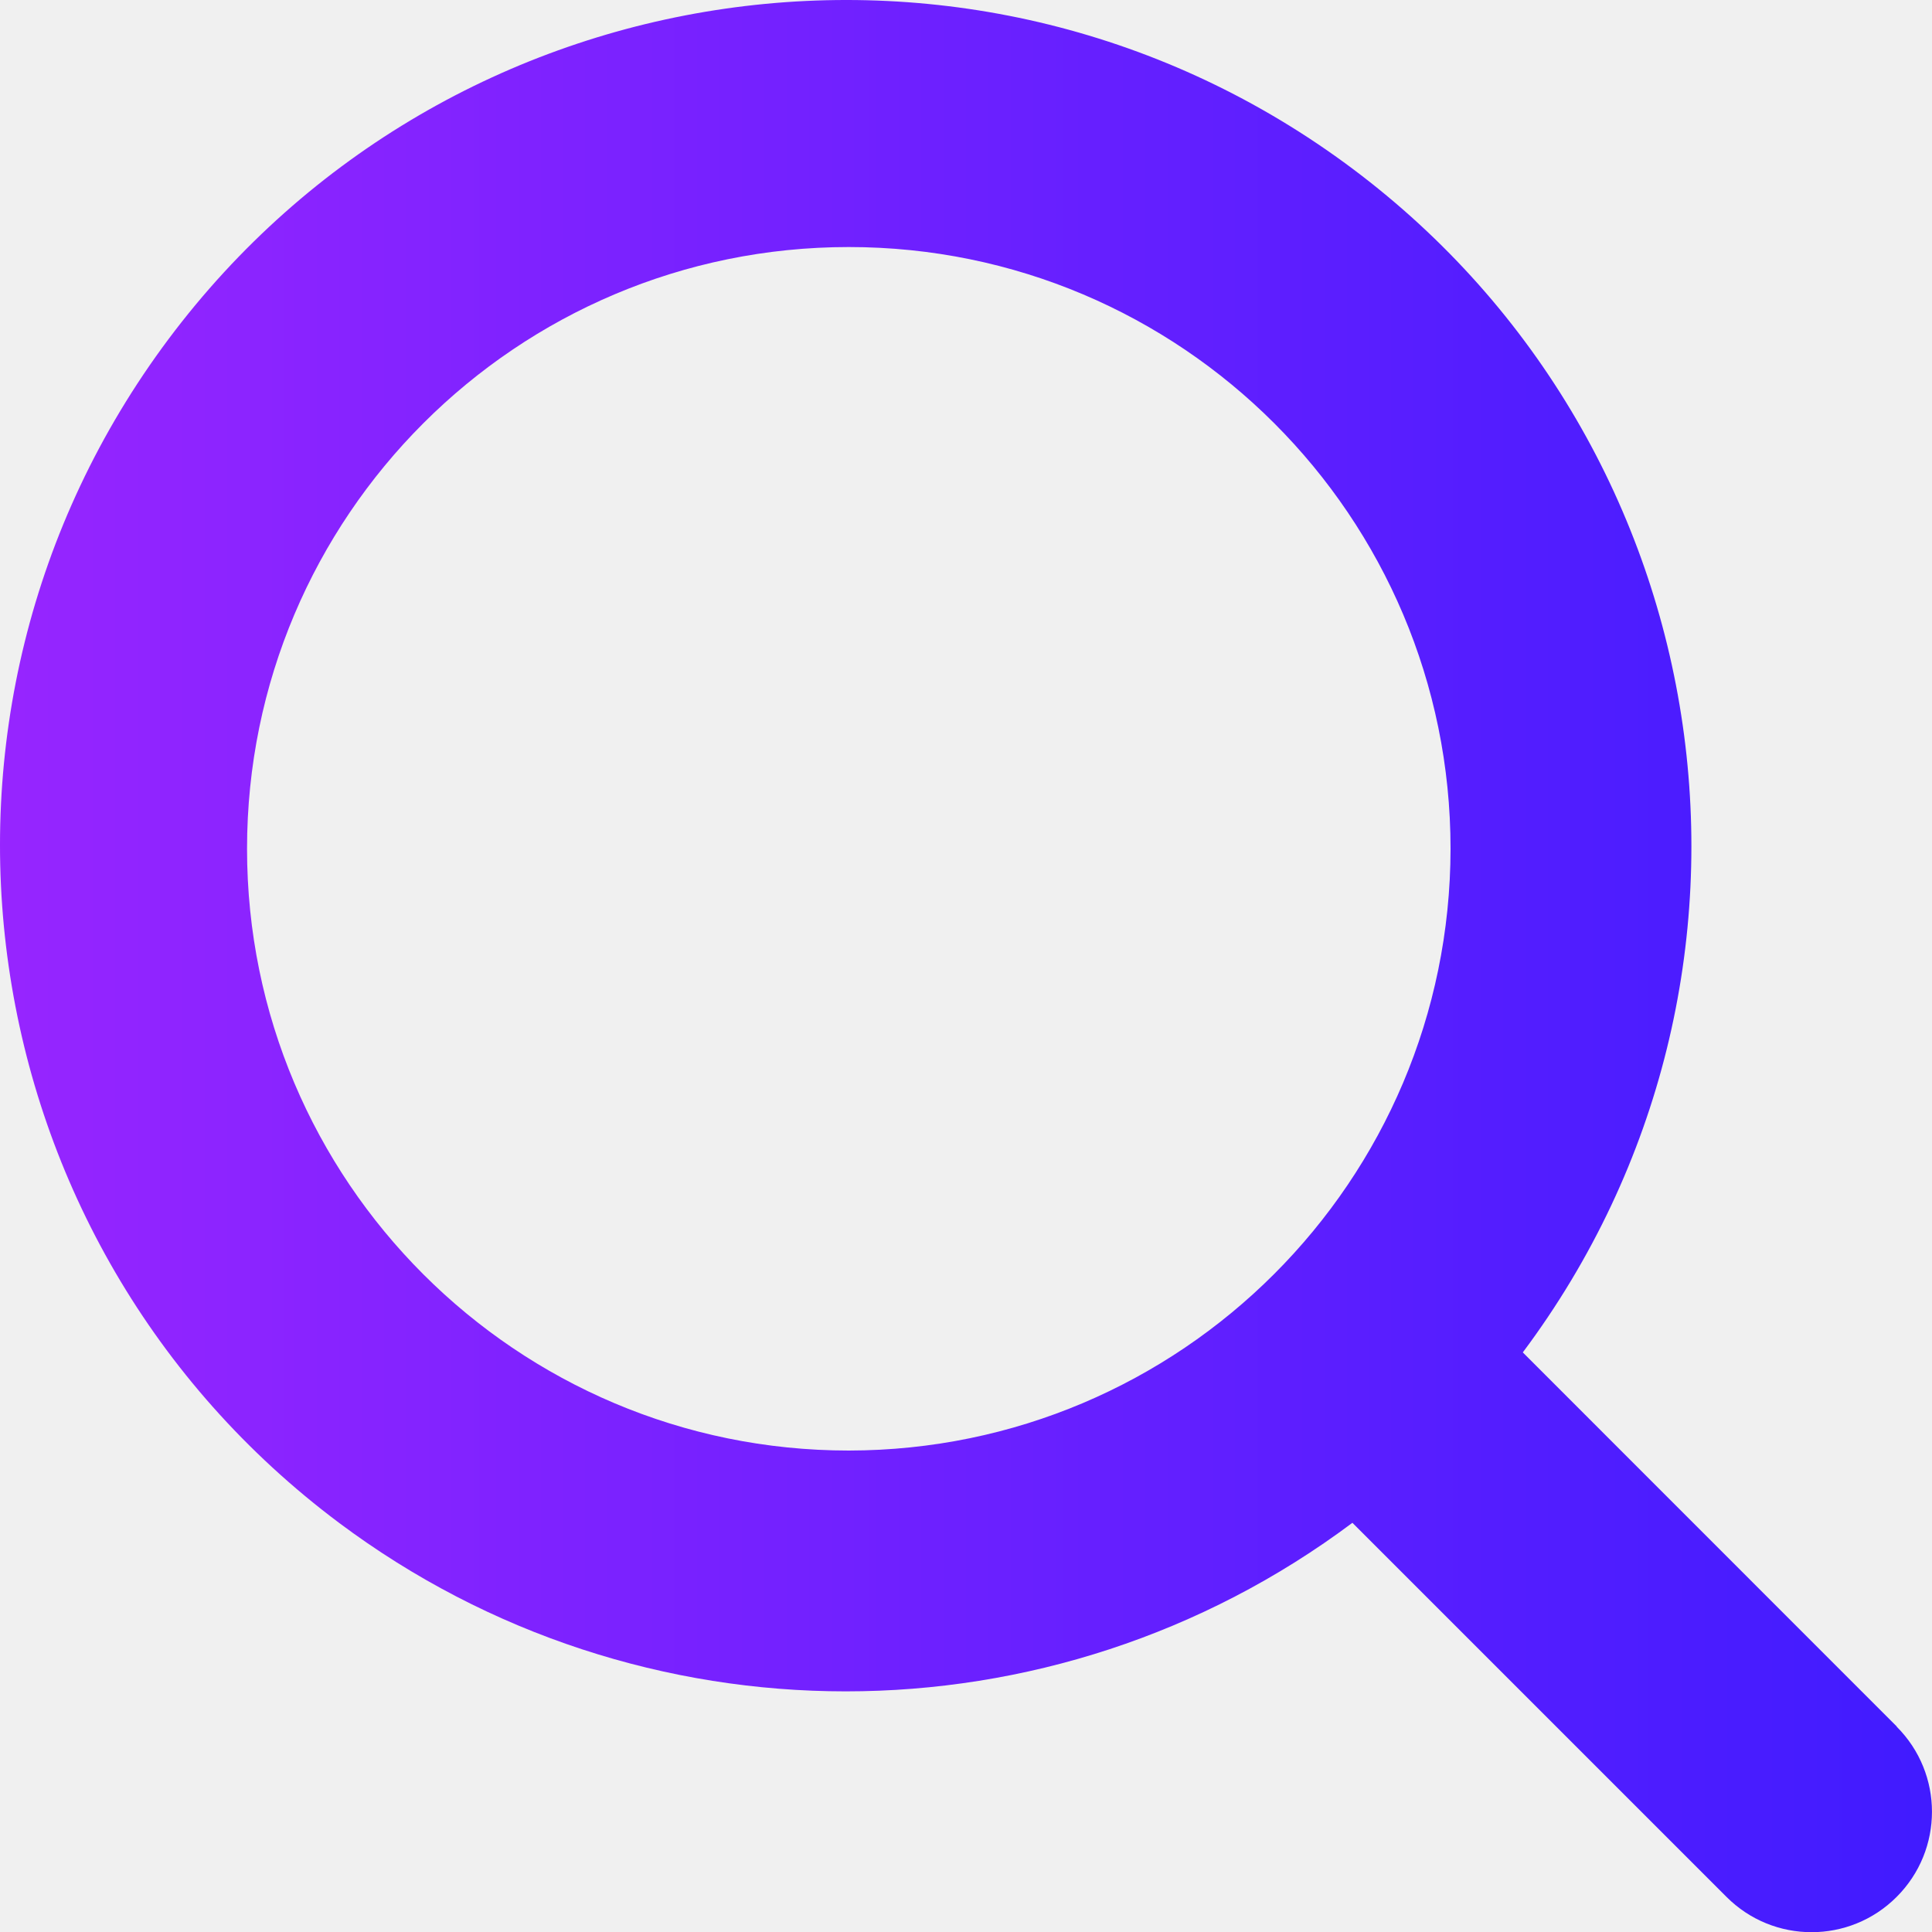
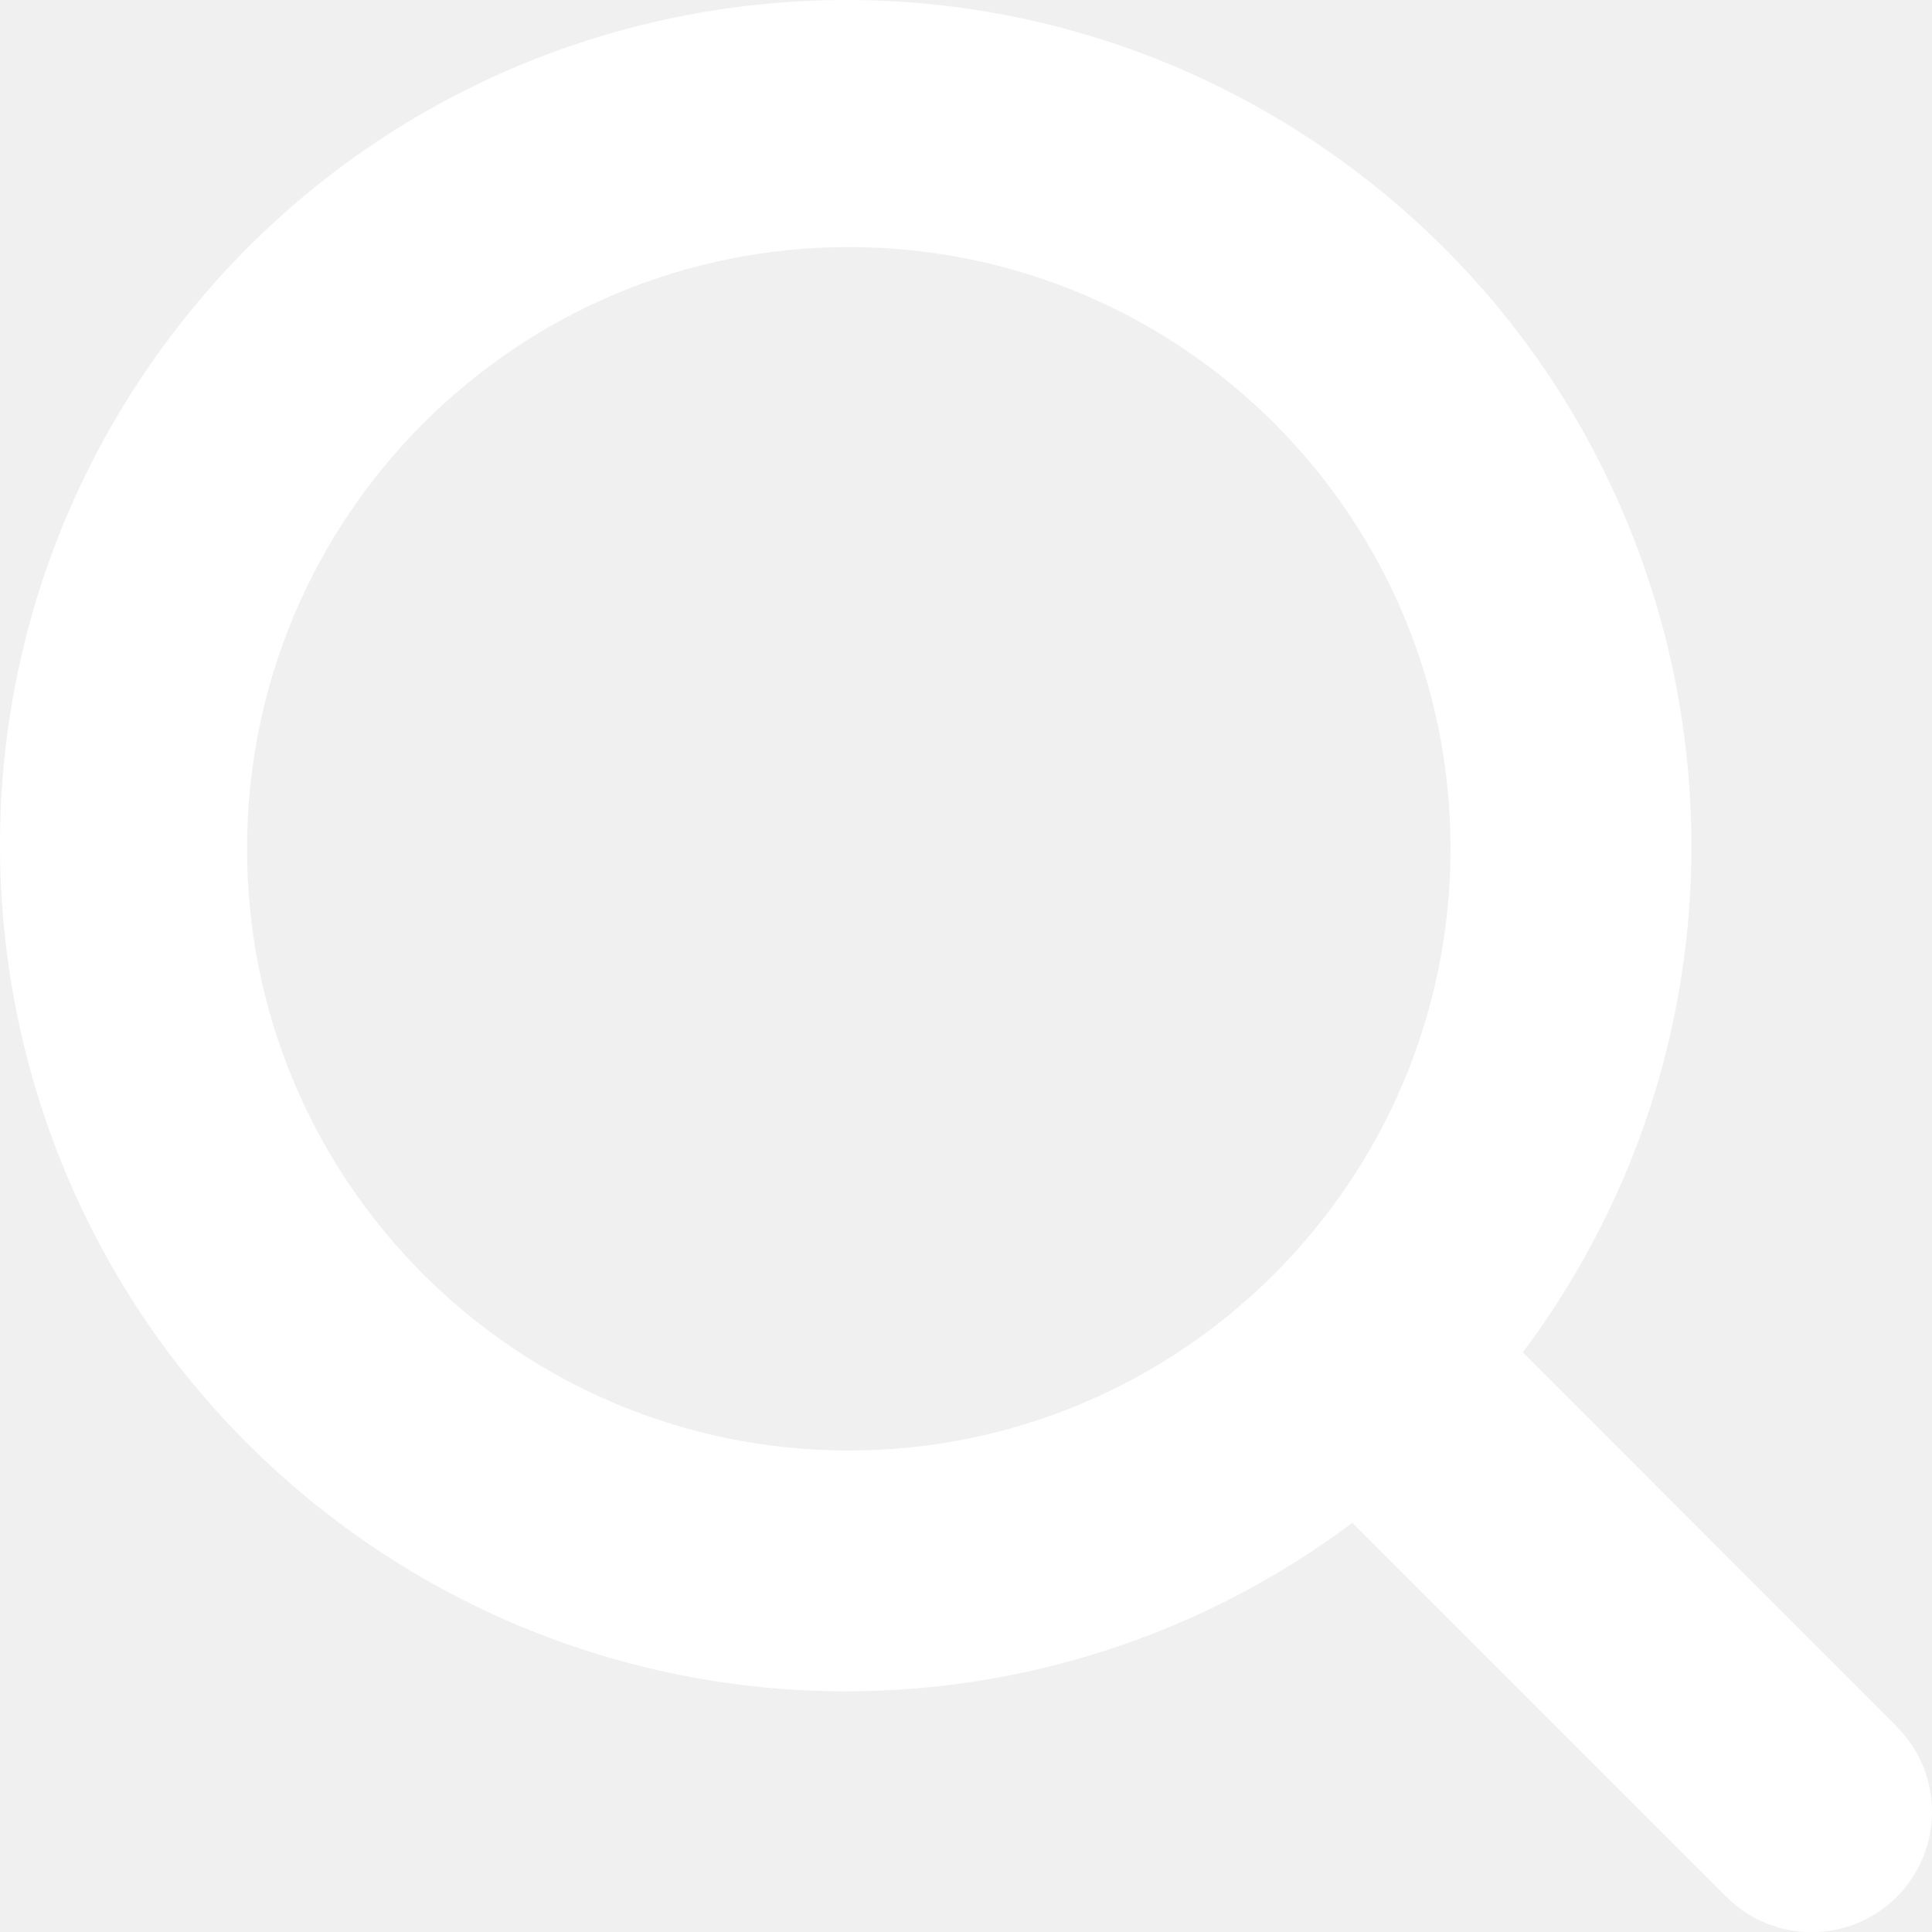
- <svg xmlns="http://www.w3.org/2000/svg" width="15px" height="15px" viewBox="0 0 15 15" version="1.1">
-   <defs>
-     <linearGradient x1="-6.55784712e-15%" y1="50%" x2="100%" y2="50%" id="linearGradient-1">
-       <stop stop-color="#9725FF" offset="0%" />
-       <stop stop-color="#401BFF" offset="100%" />
-     </linearGradient>
-   </defs>
+ <svg xmlns="http://www.w3.org/2000/svg" width="25px" height="25px" viewBox="0 0 25 25" version="1.1">
  <g id="Browser-UI's" stroke="none" stroke-width="1" fill="none" fill-rule="evenodd">
-     <g id="Browser-Dark-Theme---Sidebar---Settings" transform="translate(-364, -367)" fill="url(#linearGradient-1)" fill-rule="nonzero">
+     <g id="Browser-Dark-Theme---Sidebar---Settings" transform="translate(-364, -367)" fill="#FFFFFF" fill-rule="nonzero">
      <g id="search" transform="translate(364, 367)">
-         <path d="M14.726,13.404 L11.823,10.5 C13.995,7.596 13.403,3.482 10.5,1.309 C7.596,-0.863 3.482,-0.271 1.309,2.632 C-0.863,5.536 -0.271,9.65 2.632,11.823 C4.964,13.568 8.168,13.568 10.5,11.823 L13.404,14.727 C13.769,15.093 14.361,15.093 14.726,14.727 C15.091,14.362 15.091,13.771 14.726,13.406 L14.726,13.404 Z M6.59,11.262 C4.01,11.262 1.918,9.17 1.918,6.59 C1.918,4.01 4.01,1.918 6.59,1.918 C9.17,1.918 11.262,4.01 11.262,6.59 C11.259,9.169 9.169,11.259 6.59,11.262 Z" id="Shape" />
+         <path d="M24.544,22.341 L19.705,17.5 C23.326,12.661 22.338,5.803 17.5,2.182 C12.661,-1.439 5.803,-0.451 2.182,4.387 C-1.439,9.226 -0.451,16.084 4.387,19.705 C8.274,22.613 13.613,22.613 17.5,19.705 L22.341,24.546 C22.949,25.154 23.935,25.154 24.544,24.546 C25.152,23.937 25.152,22.951 24.544,22.343 L24.544,22.341 Z M10.984,18.77 C6.683,18.77 3.197,15.284 3.197,10.984 C3.197,6.683 6.683,3.197 10.984,3.197 C15.284,3.197 18.77,6.683 18.77,10.984 C18.766,15.282 15.282,18.766 10.984,18.77 Z" id="Shape" />
      </g>
    </g>
  </g>
</svg>
